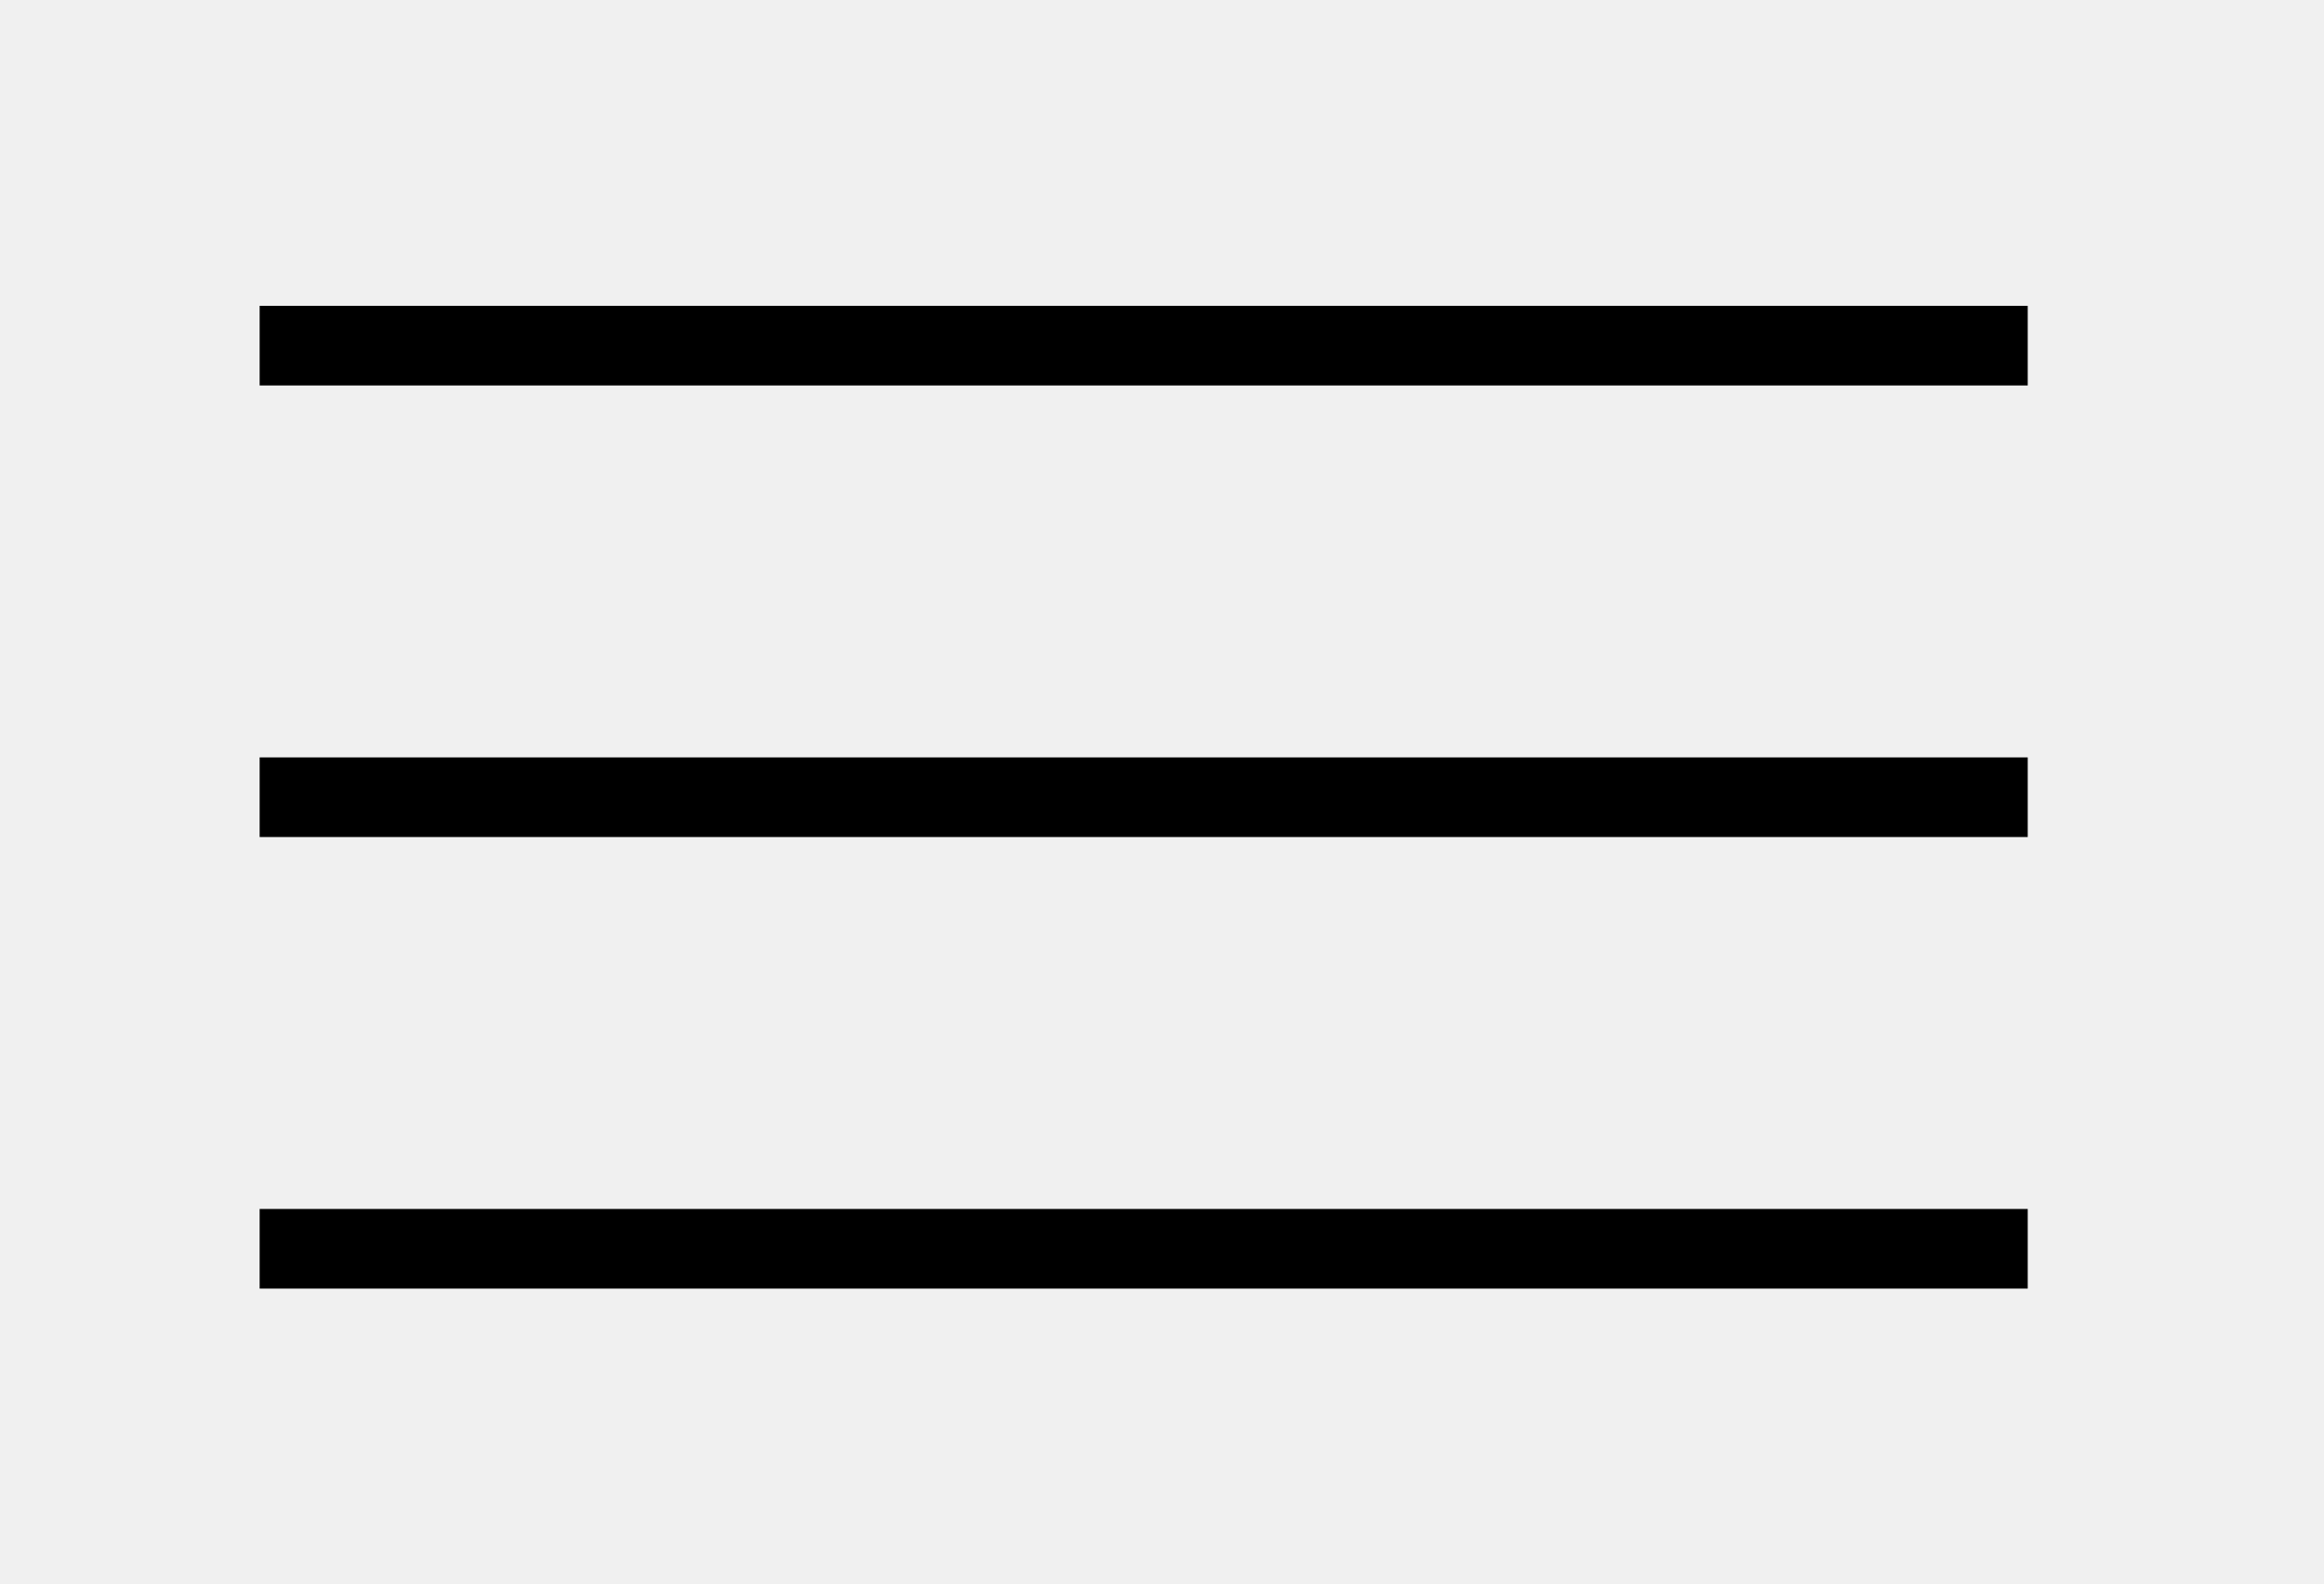
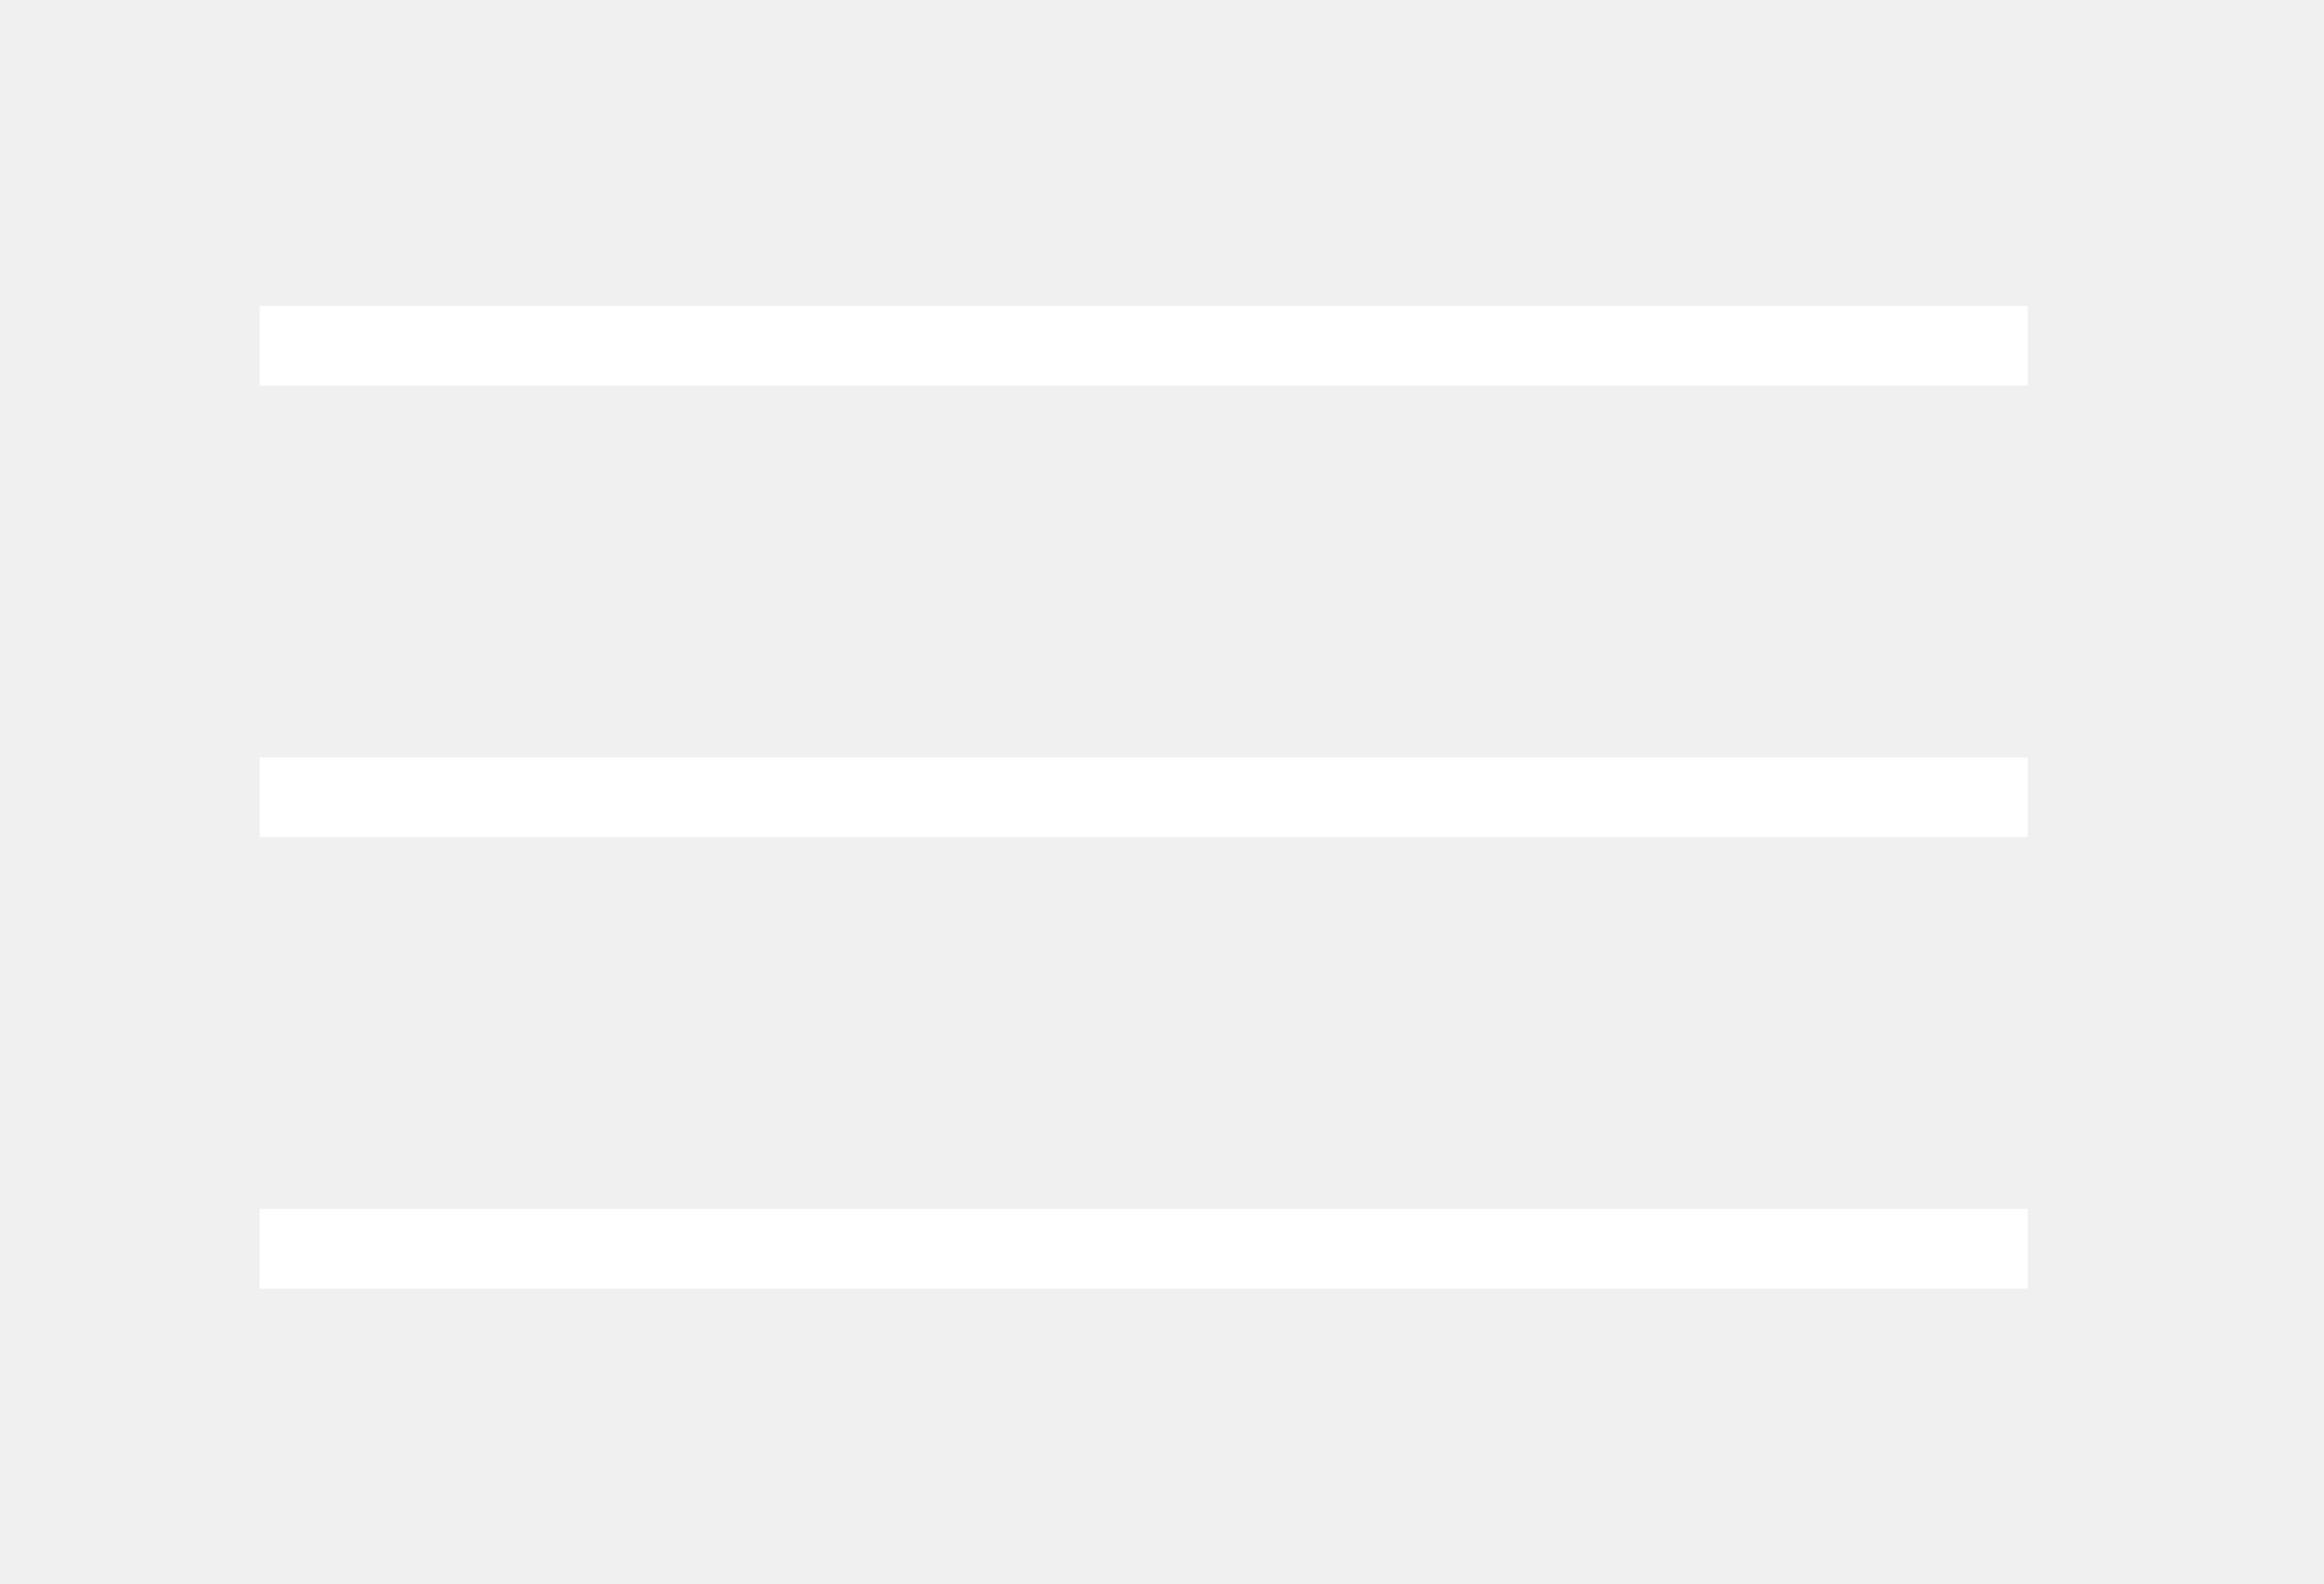
<svg xmlns="http://www.w3.org/2000/svg" viewBox="0 0 29.18 19.88">
  <defs>
-     <style>.cls-1{fill:#000000;}</style>
+     <style>.cls-1{fill:#ffffff;}</style>
  </defs>
  <g id="background">
    <rect class="cls-1" x="3.26" y="9.51" width="22.2" height="1" />
    <rect class="cls-1" x="3.26" y="3.84" width="22.2" height="1" />
    <rect class="cls-1" x="3.26" y="15.18" width="22.2" height="1" />
  </g>
</svg>
